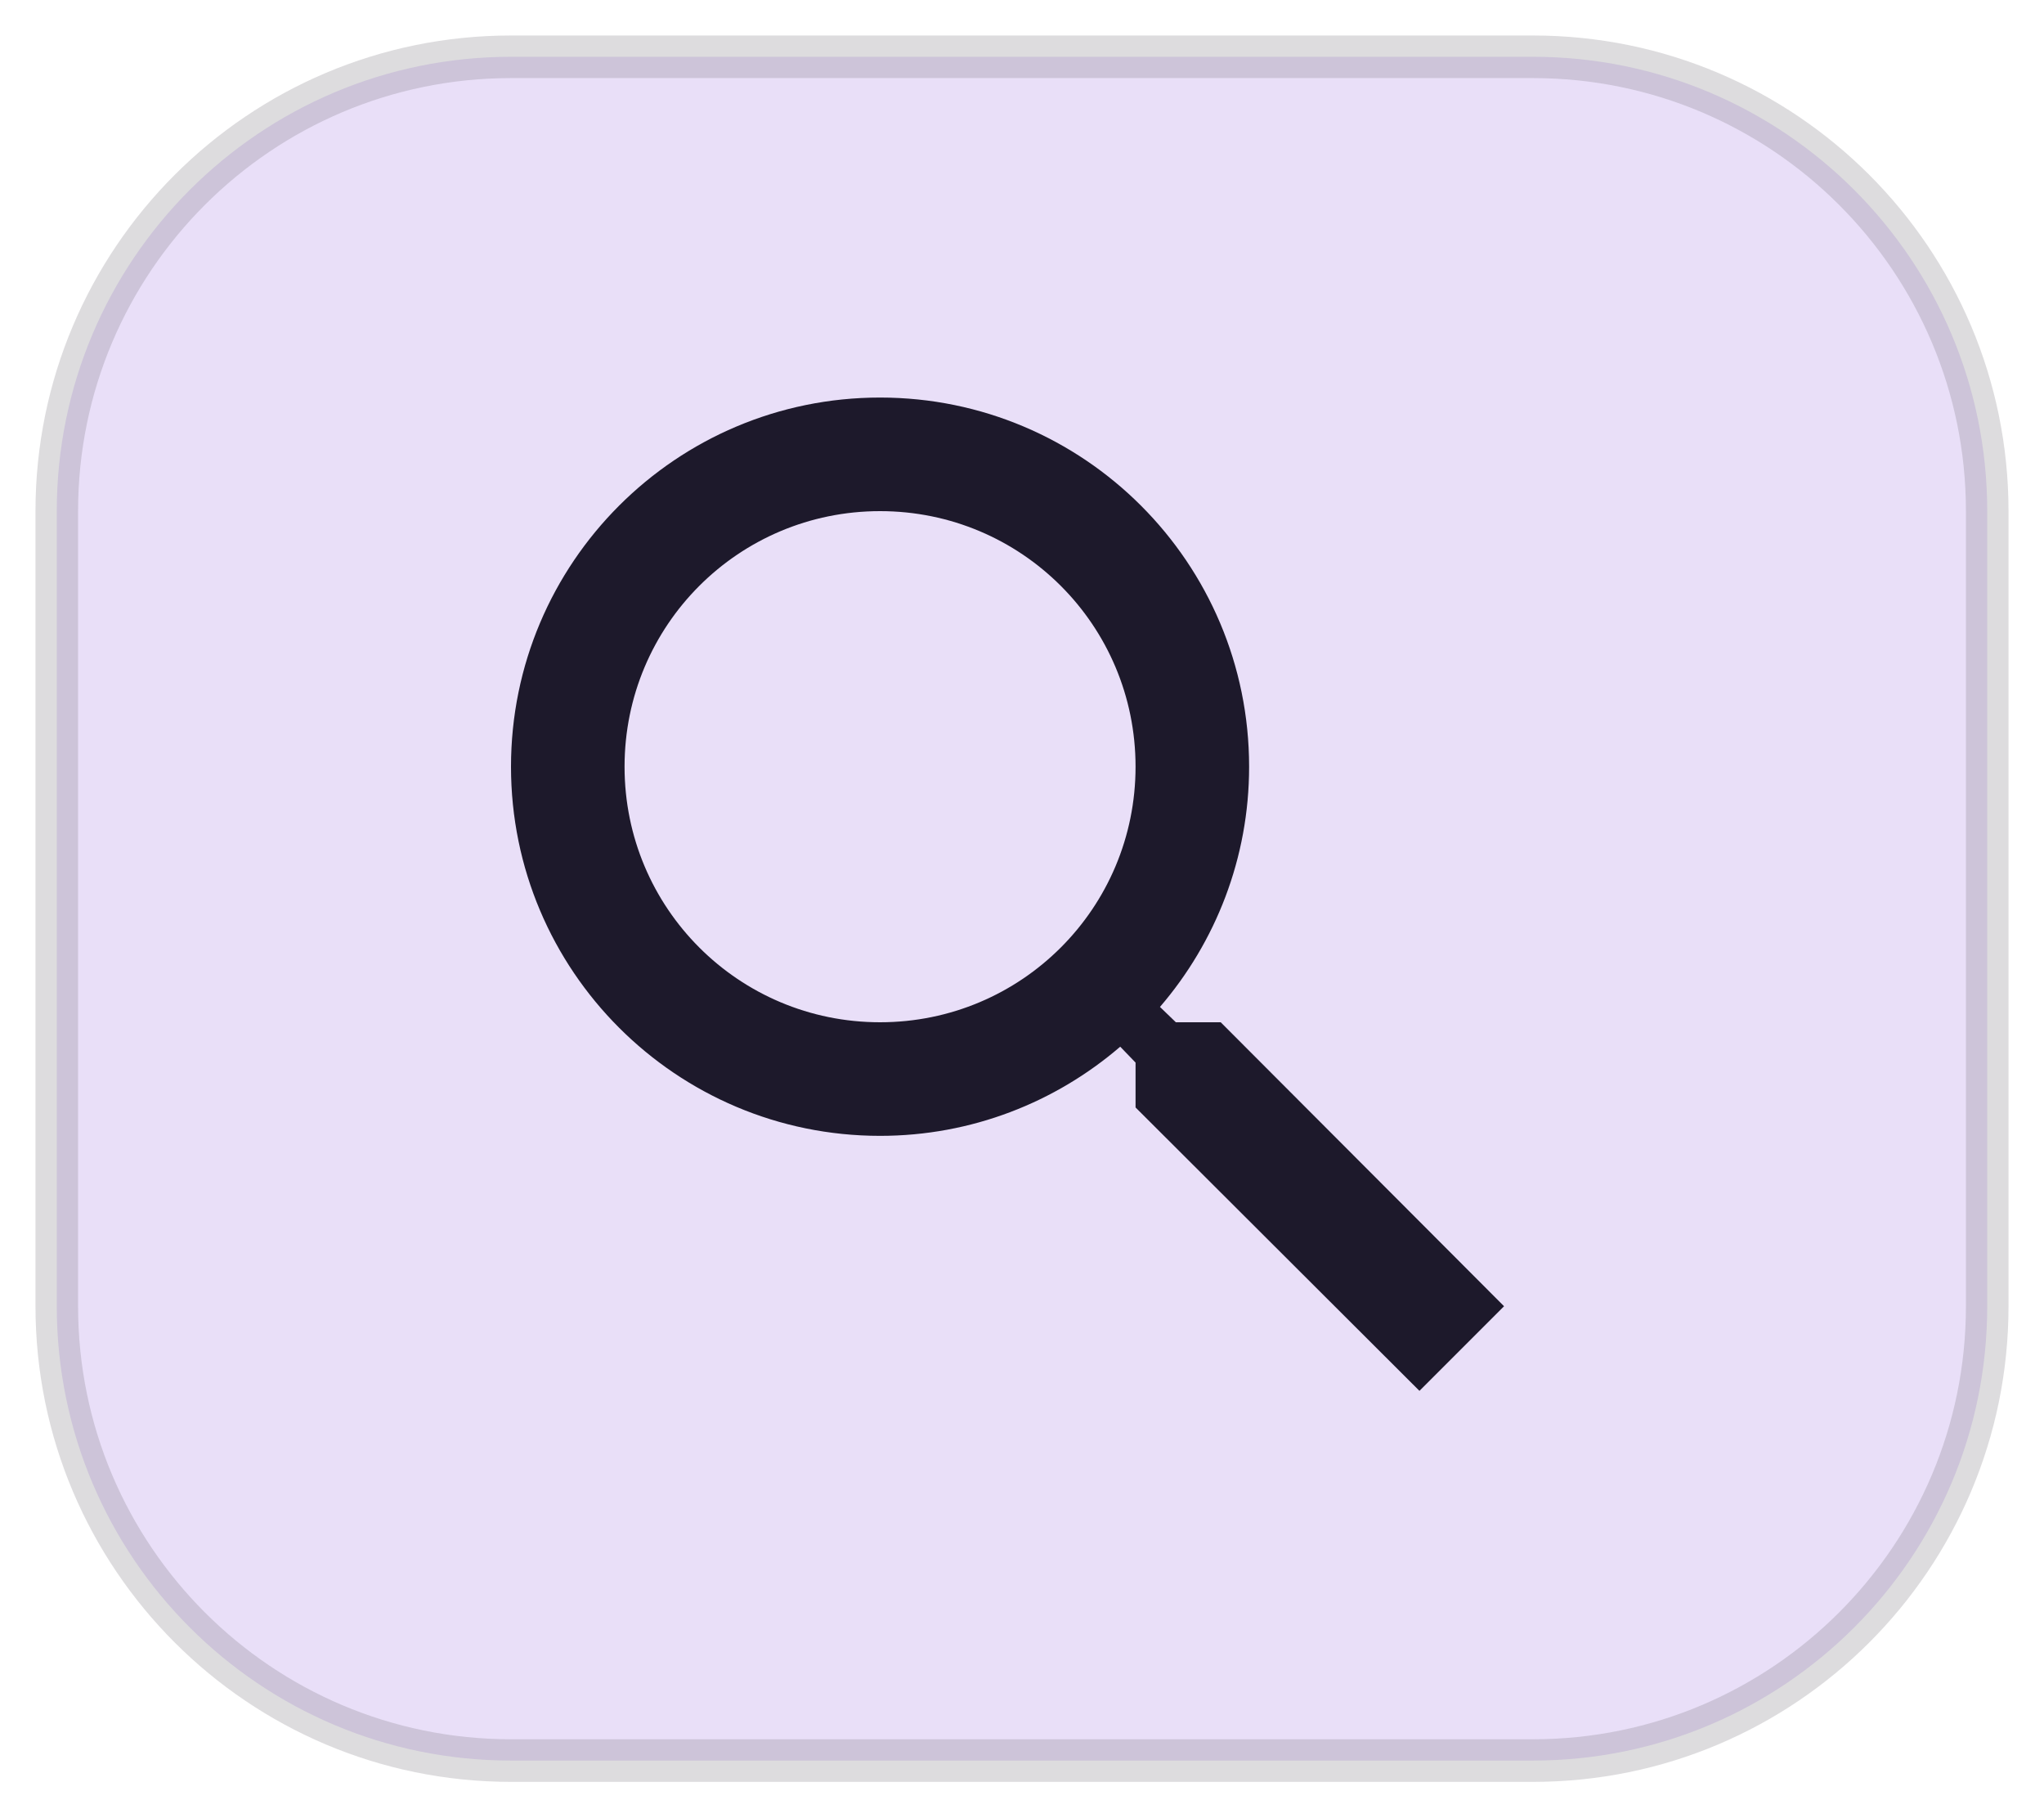
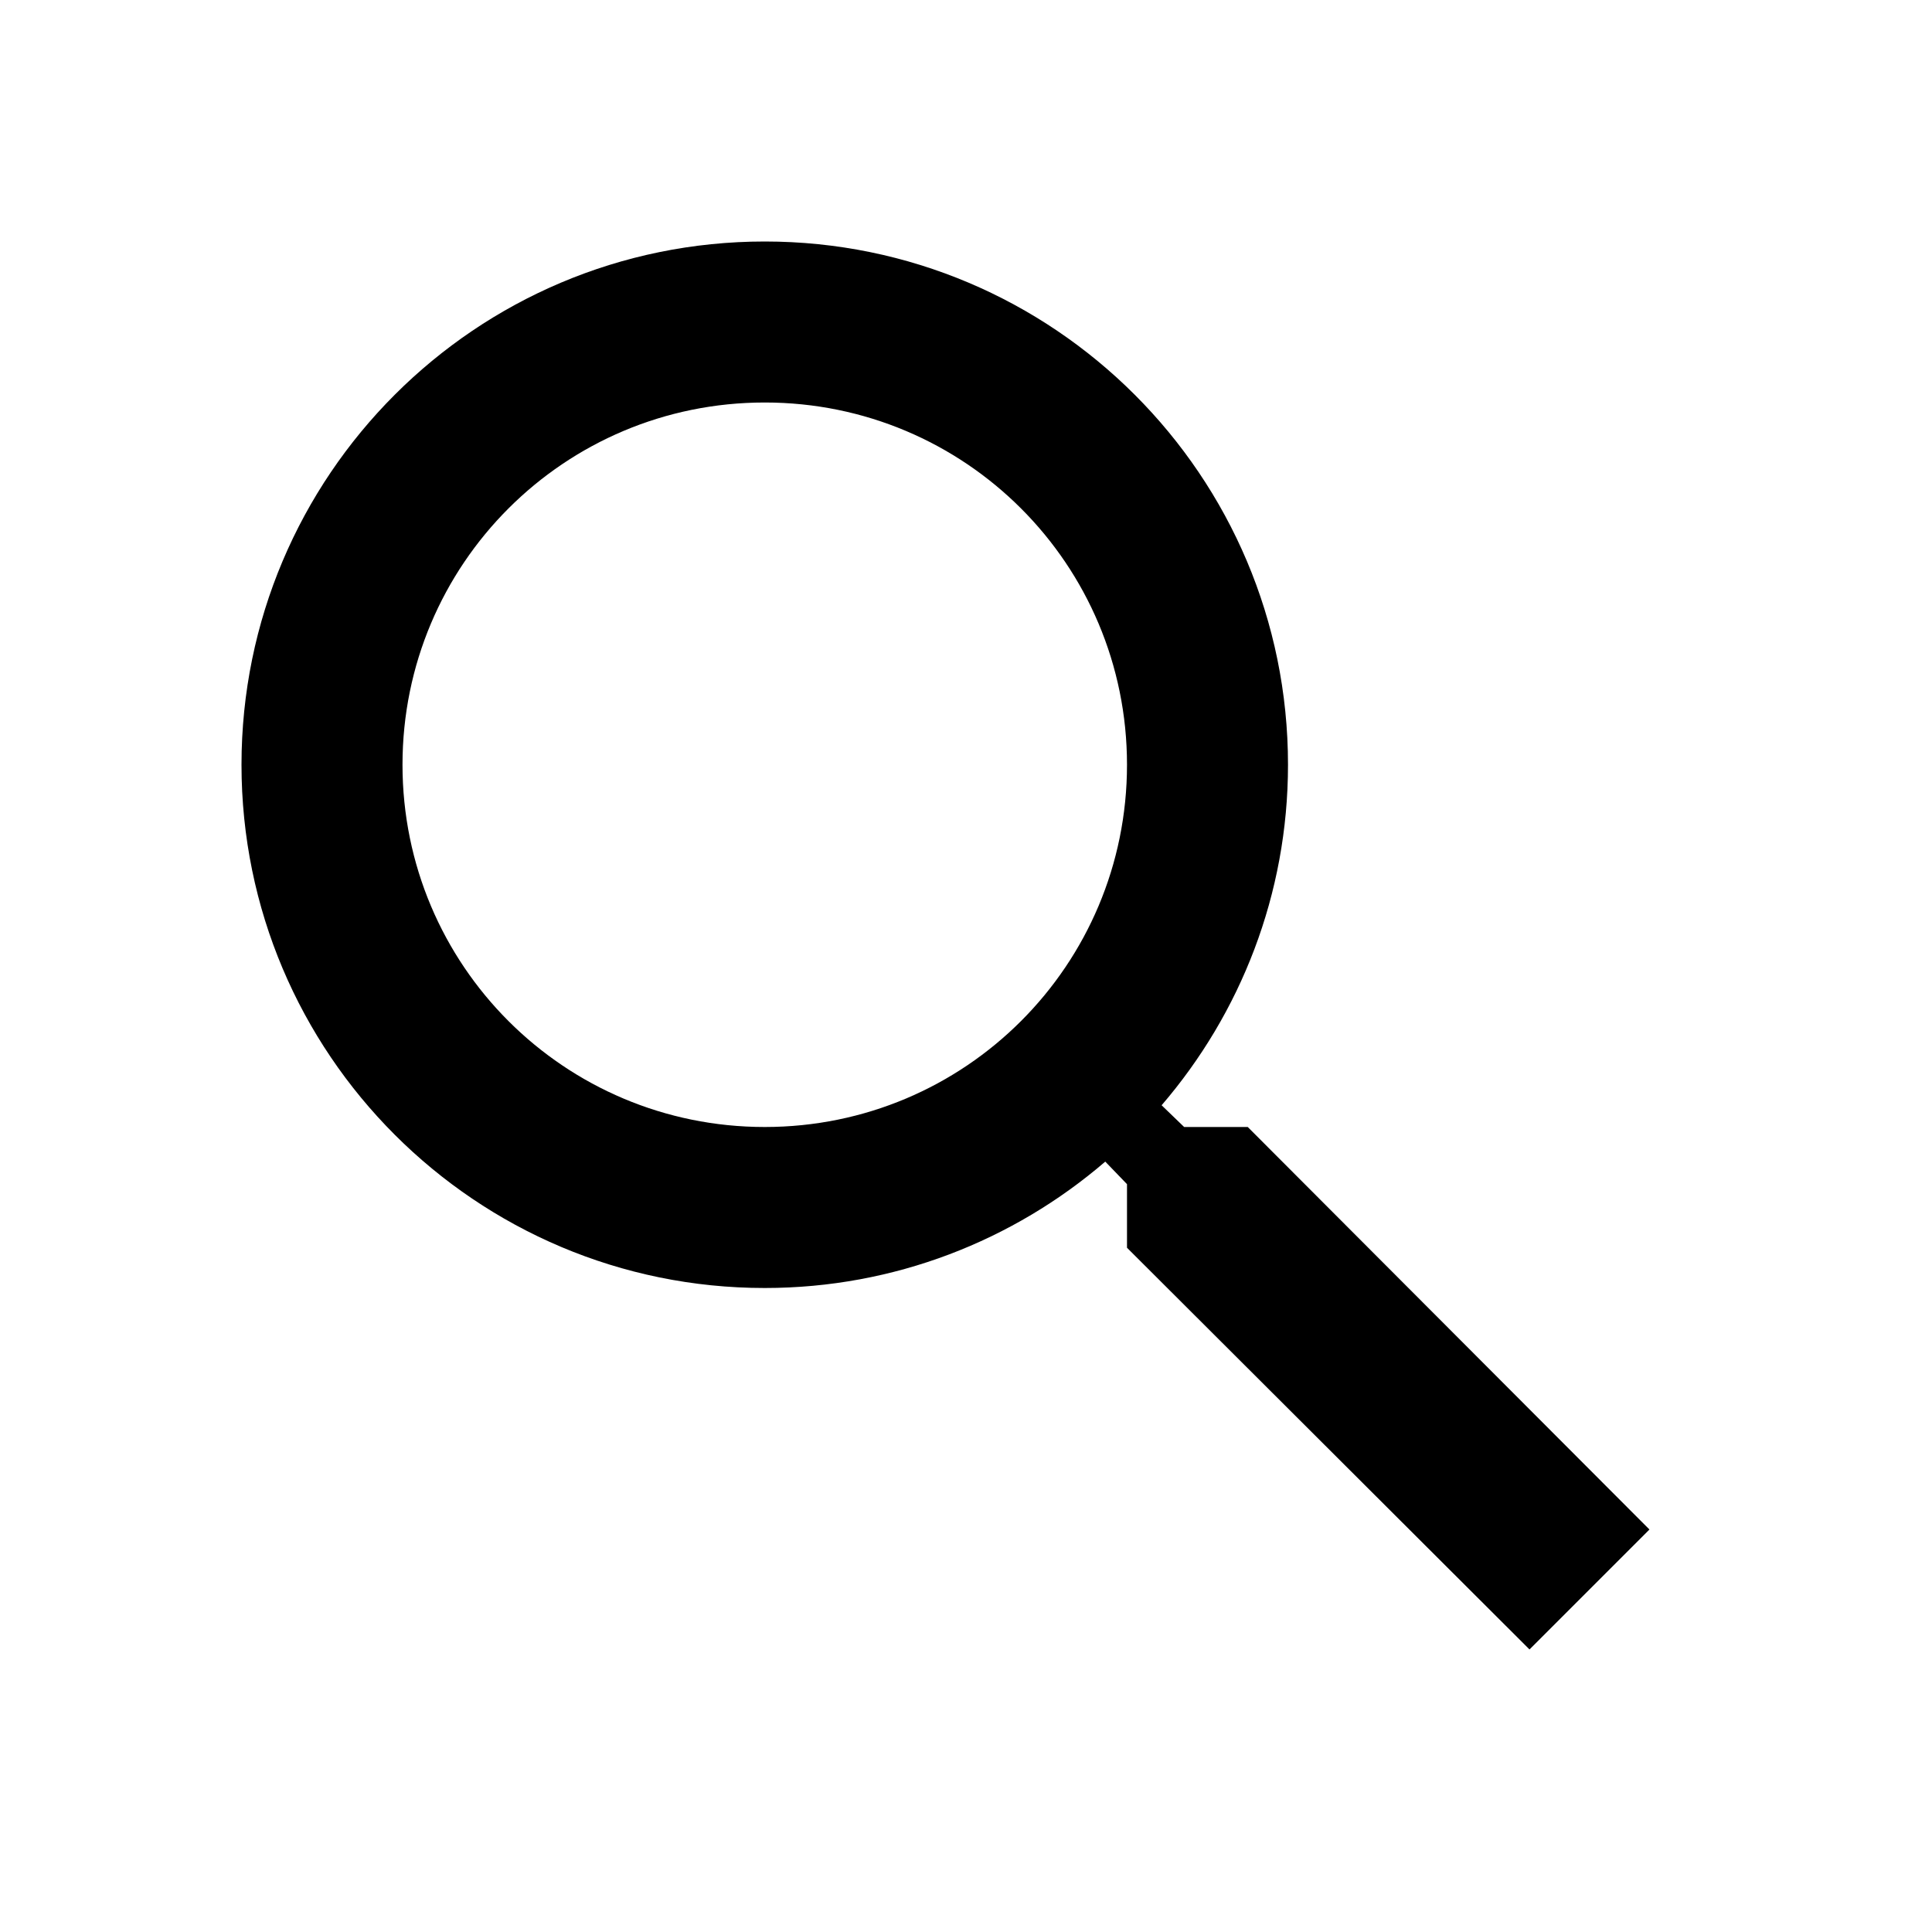
- <svg xmlns="http://www.w3.org/2000/svg" width="36" height="32" viewBox="0 0 36 32">
-   <rect x="1" y="1" width="34" height="30" rx="8" ry="8" fill="#E8DEF8" fill-opacity="0.95" stroke="#79747E" stroke-opacity="0.25" stroke-width="0.75" />
-   <g transform="translate(6, 4)">
-     <path fill="#1D192B" d="M15.5 14h-.79l-.28-.27C15.41 12.59 16 11.11 16 9.5 16 5.91 13.09 3 9.5 3S3 5.91 3 9.5 5.91 16 9.5 16c1.61 0 3.09-.59 4.23-1.57l.27.28v.79l5 4.99L20.49 19l-4.99-5zm-6 0C7.01 14 5 11.99 5 9.5S7.01 5 9.5 5 14 7.01 14 9.5 11.99 14 9.5 14z" />
-   </g>
+ <svg xmlns="http://www.w3.org/2000/svg" width="24" height="24" viewBox="0 0 24 24">
+   <path fill="#000000" d="M15.5 14h-.79l-.28-.27C15.41 12.59 16 11.11 16 9.5 16 5.91 13.09 3 9.5 3S3 5.91 3 9.5 5.91 16 9.5 16c1.61 0 3.09-.59 4.23-1.57l.27.28v.79l5 4.99L20.49 19l-4.99-5zm-6 0C7.01 14 5 11.99 5 9.5S7.01 5 9.5 5 14 7.01 14 9.5 11.99 14 9.5 14z" />
</svg>
